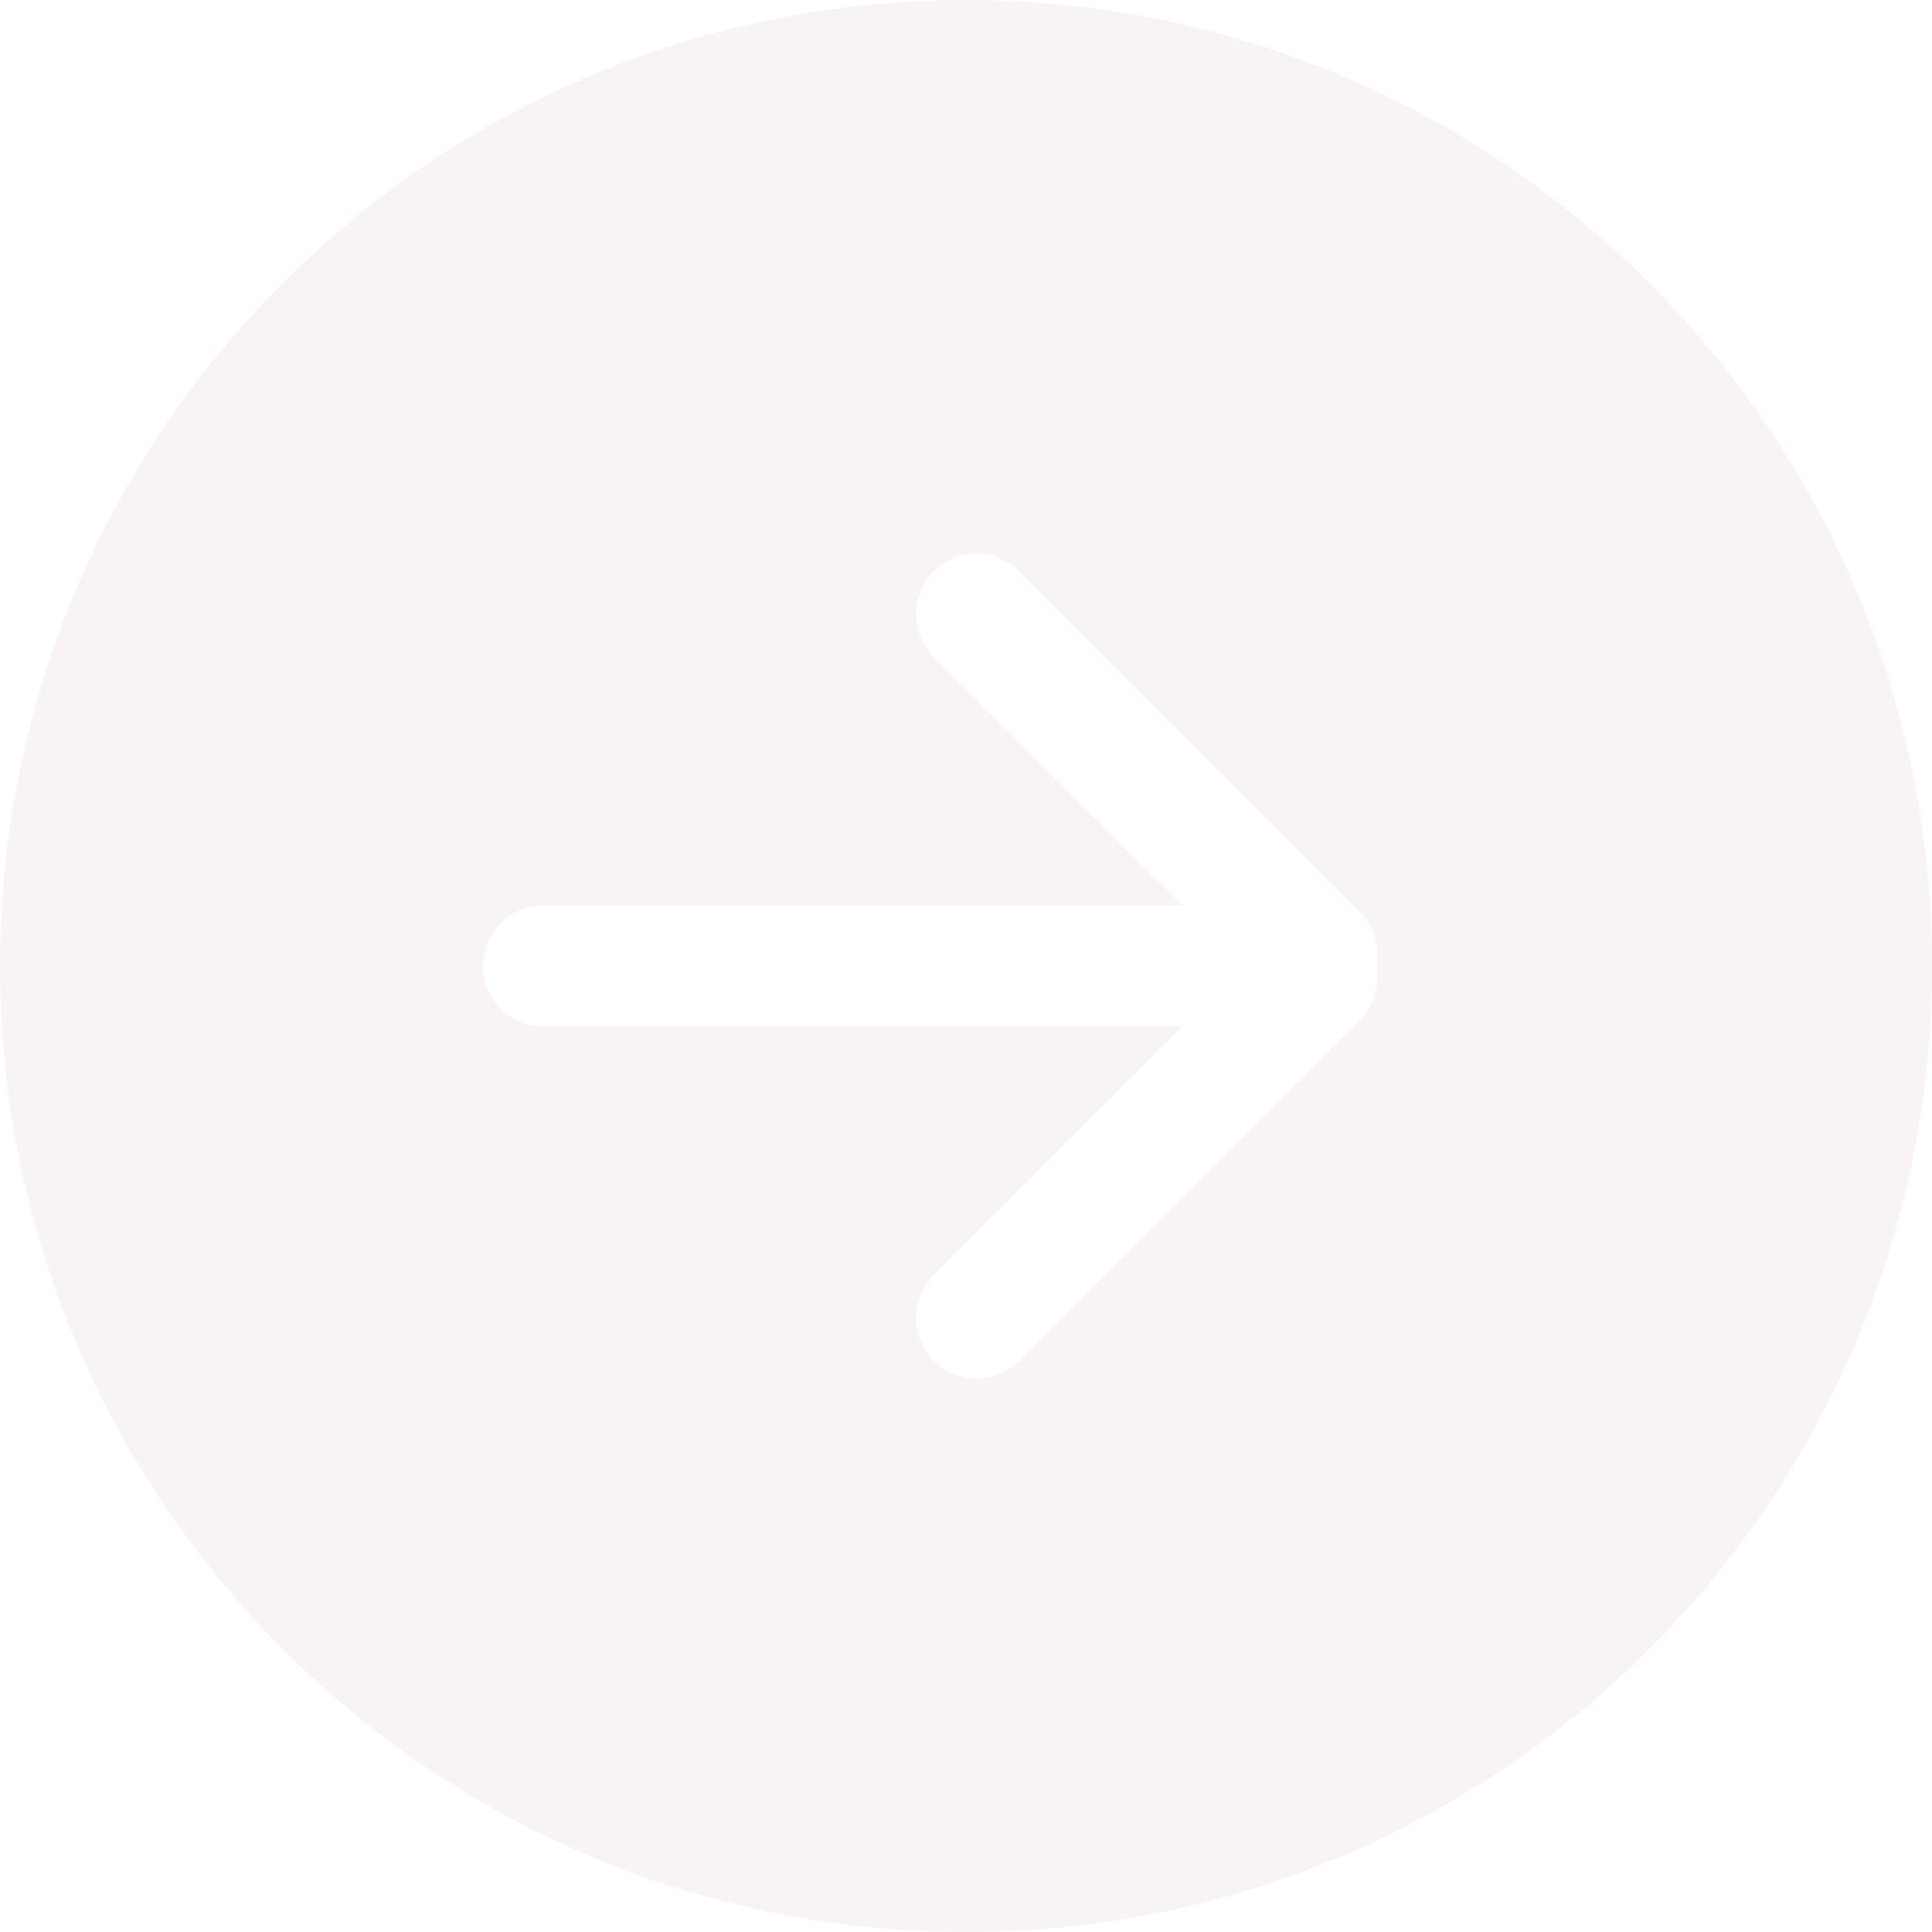
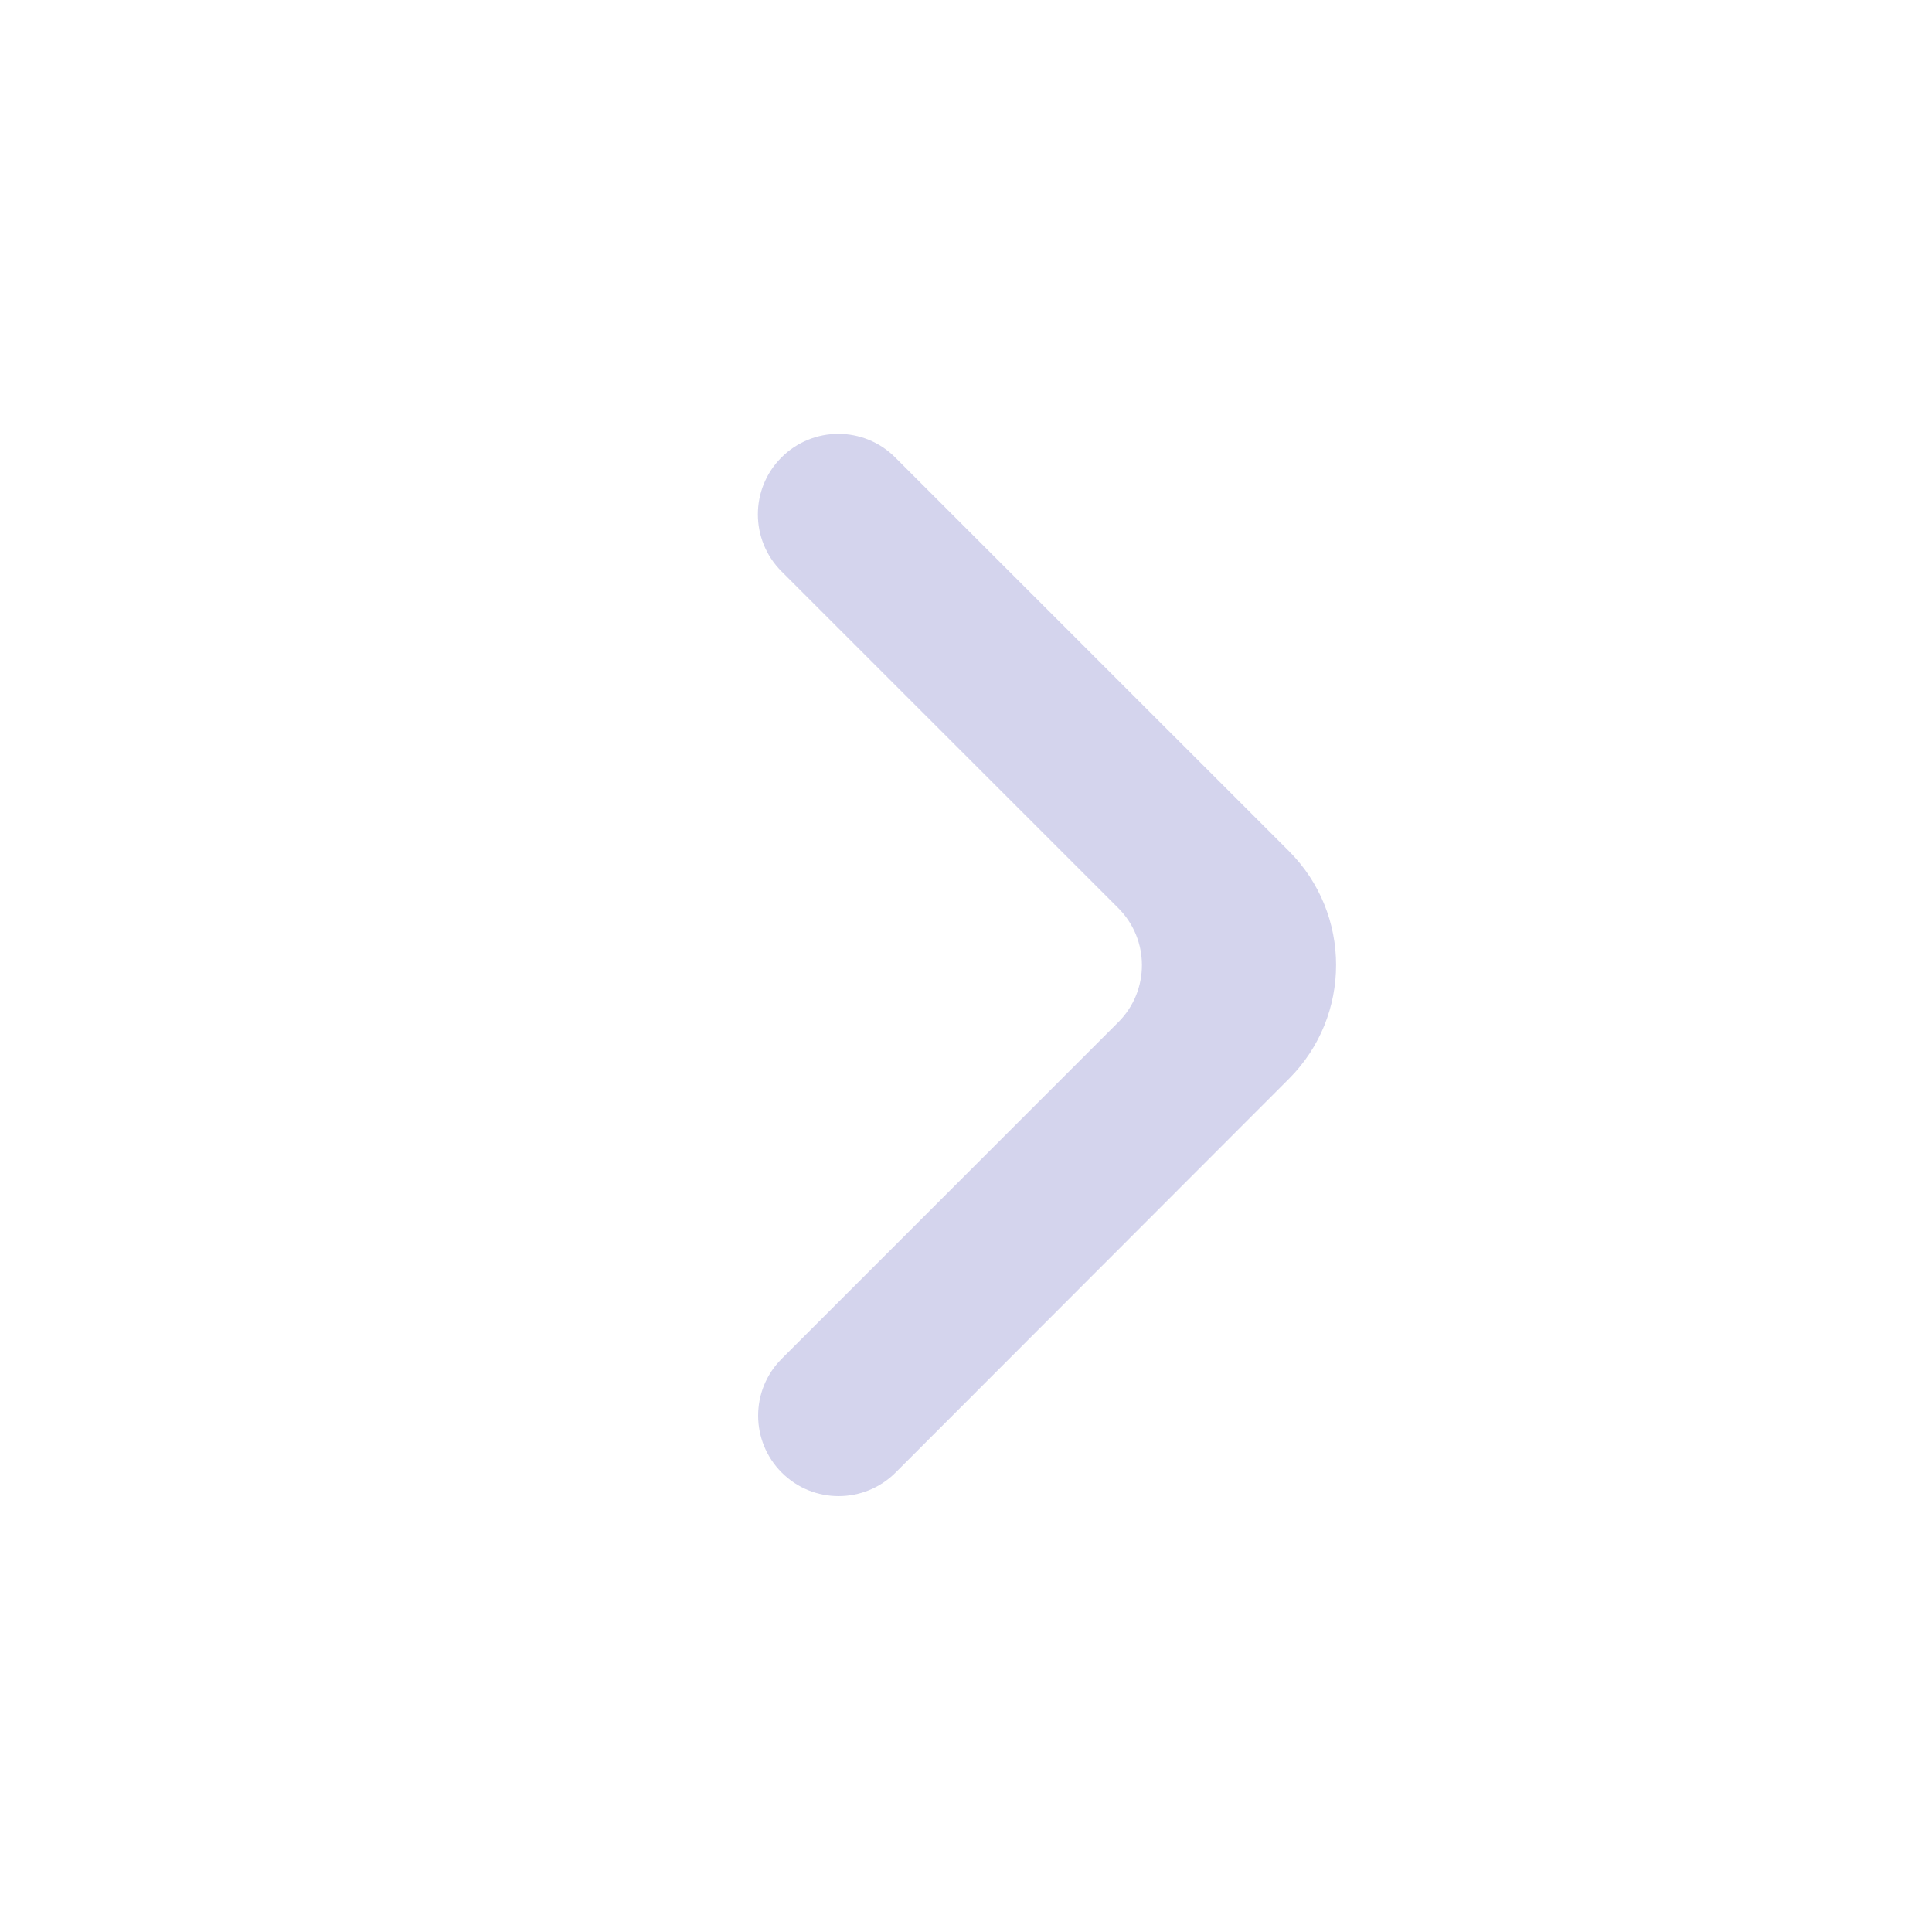
- <svg xmlns="http://www.w3.org/2000/svg" viewBox="0 0 32.00 32.00" version="1.1" fill="#000000" stroke="#000000" transform="matrix(1, 0, 0, 1, 0, 0)" style="--darkreader-inline-fill: #000000; --darkreader-inline-stroke: #e8e6e3;" data-darkreader-inline-fill="" data-darkreader-inline-stroke="">
+ <svg xmlns="http://www.w3.org/2000/svg" viewBox="0 0 24 24" fill="none">
  <g id="SVGRepo_bgCarrier" stroke-width="0" />
  <g id="SVGRepo_tracerCarrier" stroke-linecap="round" stroke-linejoin="round" />
  <g id="SVGRepo_iconCarrier">
-     <defs> </defs>
-     <g id="Page-1" stroke="none" stroke-width="1" fill="none" fill-rule="evenodd" style="--darkreader-inline-stroke: none;" data-darkreader-inline-stroke="">
-       <g id="Icon-Set-Filled" transform="translate(-310, -1089)" fill="#F7F4F3" style="--darkreader-inline-fill: #261c19;" data-darkreader-inline-fill="">
-         <path d="M332.535,1105.88 L326.879,1111.54 C326.488,1111.93 325.855,1111.93 325.465,1111.54 C325.074,1111.15 325.074,1110.51 325.465,1110.12 L329.586,1106 L319,1106 C318.447,1106 318,1105.55 318,1105 C318,1104.45 318.447,1104 319,1104 L329.586,1104 L325.465,1099.88 C325.074,1099.49 325.074,1098.86 325.465,1098.46 C325.855,1098.07 326.488,1098.07 326.879,1098.46 L332.535,1104.12 C332.775,1104.36 332.85,1104.69 332.795,1105 C332.85,1105.31 332.775,1105.64 332.535,1105.88 L332.535,1105.88 Z M326,1089 C317.163,1089 310,1096.16 310,1105 C310,1113.84 317.163,1121 326,1121 C334.837,1121 342,1113.84 342,1105 C342,1096.16 334.837,1089 326,1089 L326,1089 Z" id="arrow-right-circle"> </path>
-       </g>
-     </g>
+     <path d="M9.711 18.293C10.101 18.683 10.734 18.683 11.125 18.293L16.012 13.401C16.793 12.62 16.792 11.354 16.012 10.573L11.121 5.683C10.731 5.292 10.098 5.292 9.707 5.683C9.317 6.073 9.317 6.706 9.707 7.097L13.893 11.282C14.283 11.673 14.283 12.306 13.893 12.697L9.711 16.879C9.32 17.269 9.32 17.902 9.711 18.293Z" fill="#D4D4ED" />
  </g>
</svg>
